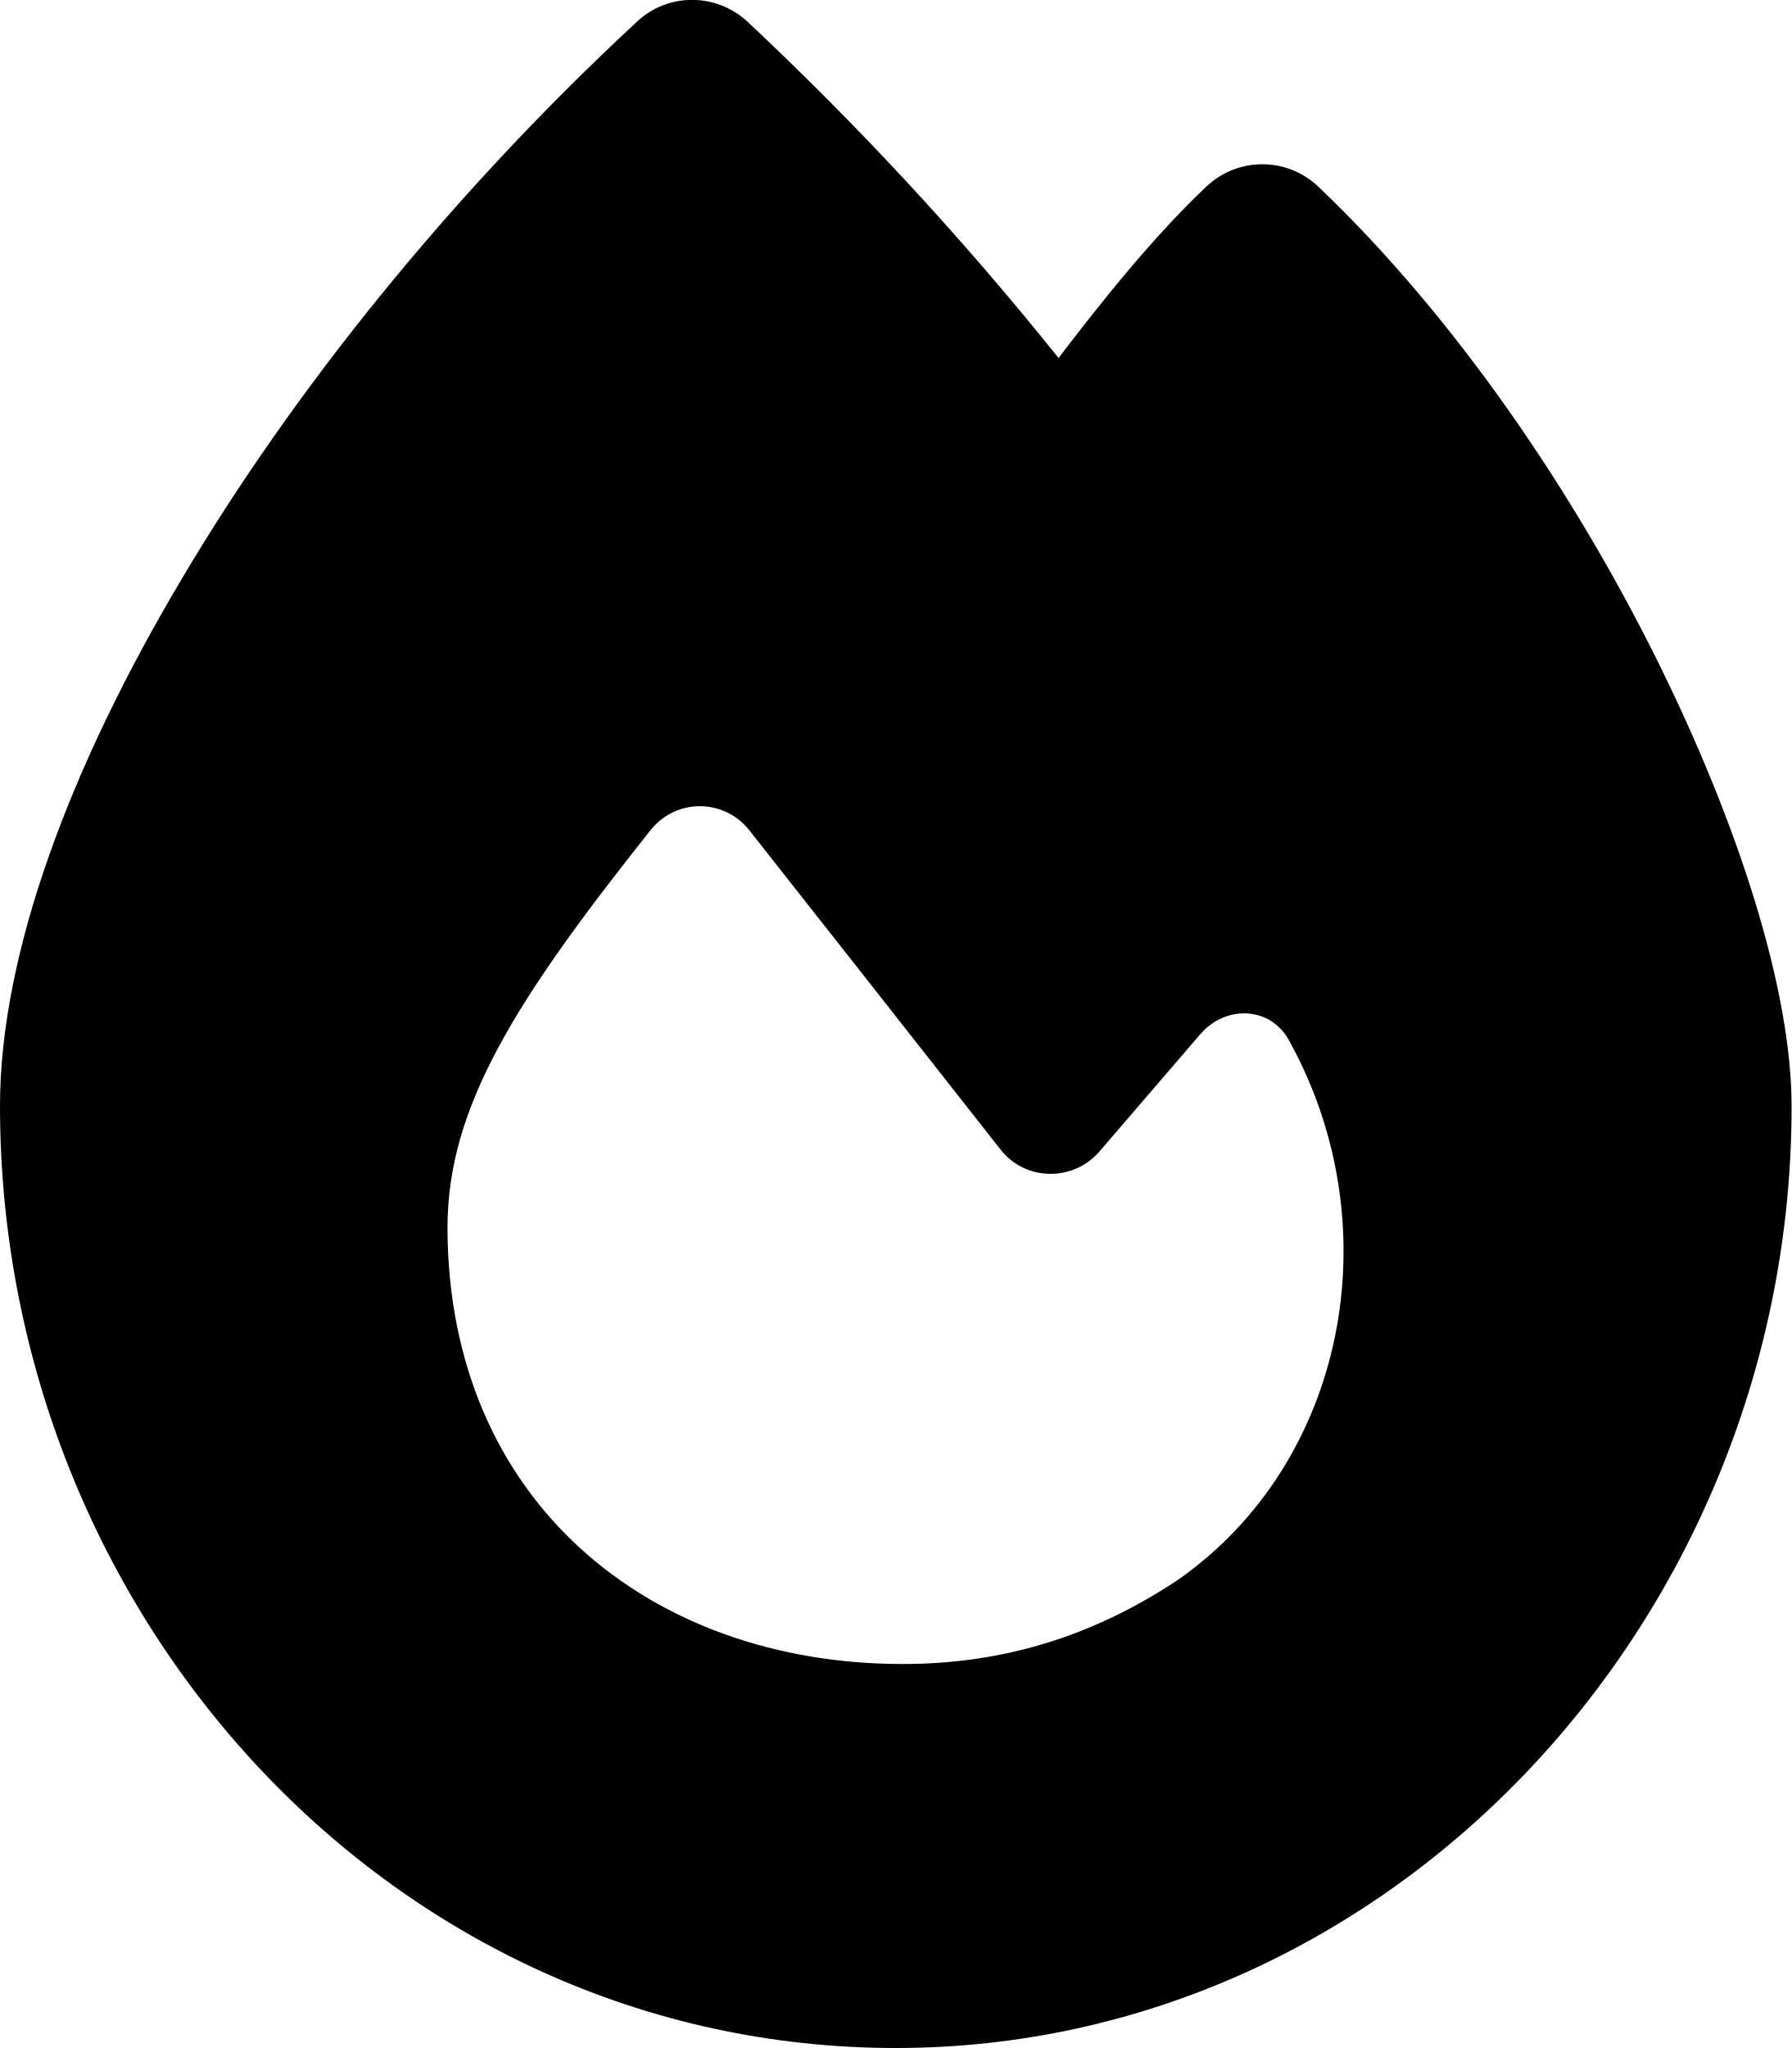
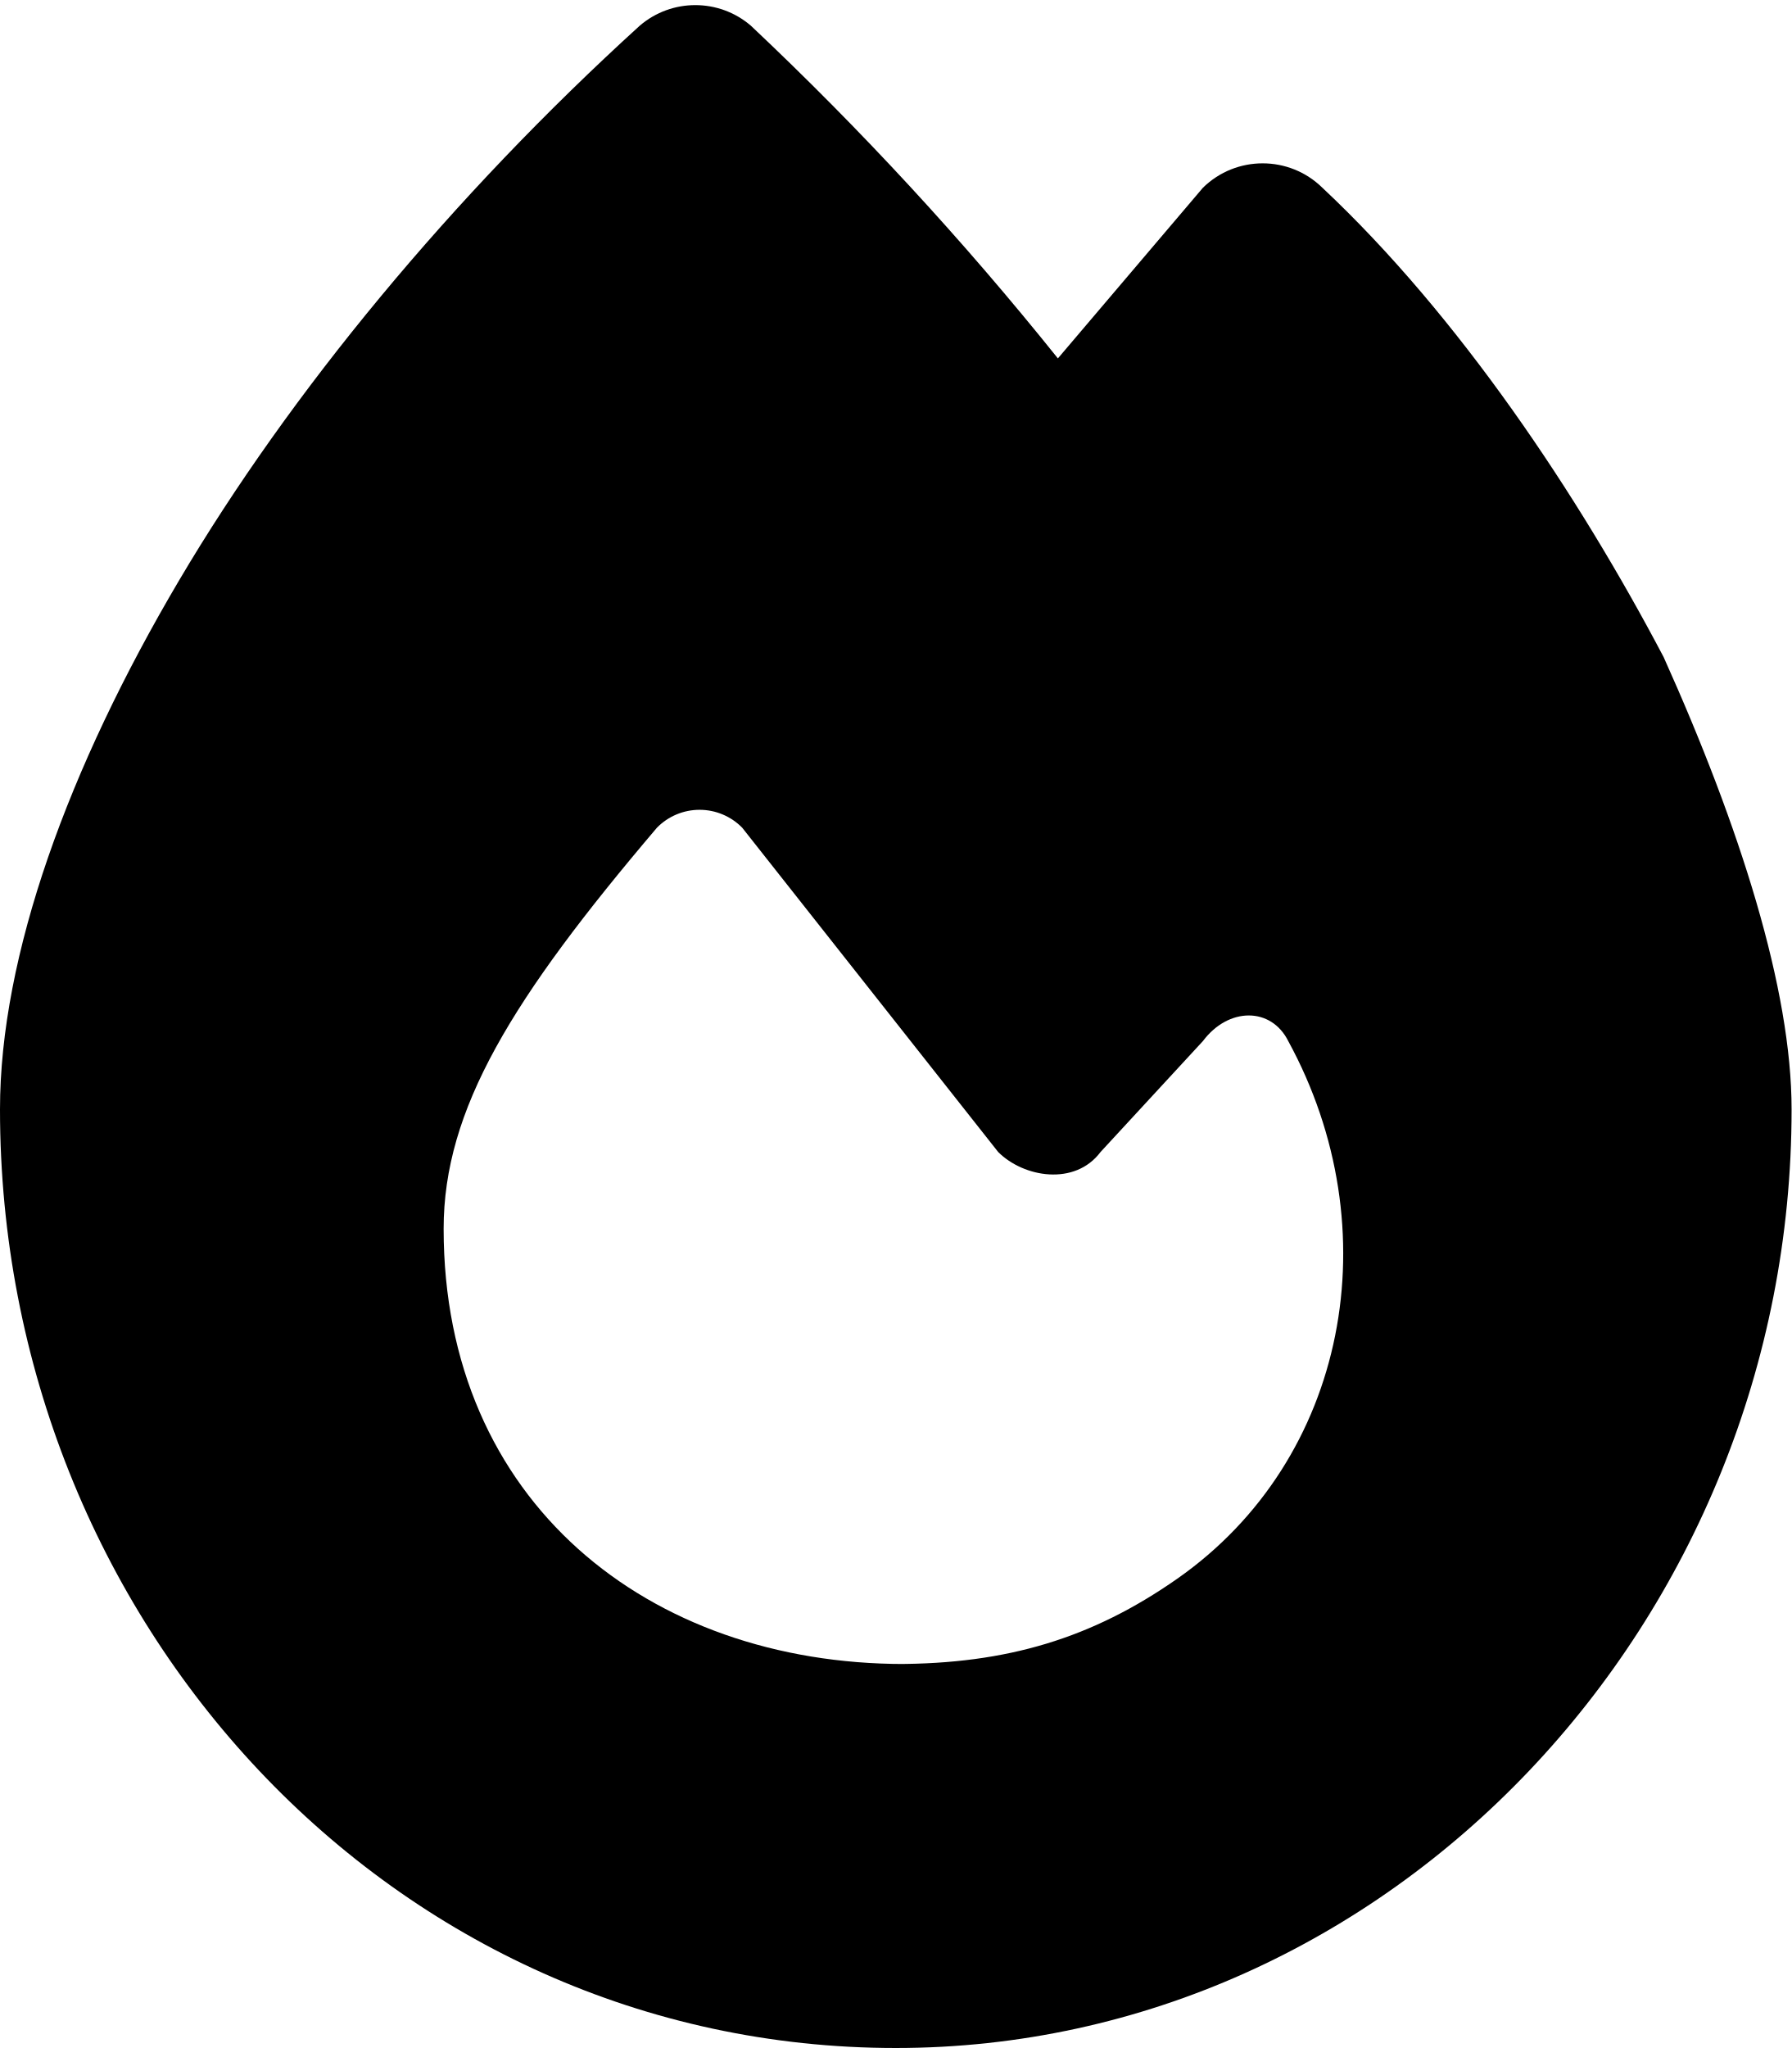
- <svg xmlns="http://www.w3.org/2000/svg" viewBox="0 0 448 512">
-   <path d="M159.3 5.4c7.8-7.3 19.9-7.2 27.7 .1c27.6 25.9 53.5 53.8 77.7 84c11-14.4 23.5-30.1 37-42.9c7.9-7.4 20.1-7.4 28 .1c34.6 33 63.9 76.6 84.5 118c20.3 40.8 33.8 82.5 33.8 111.9C448 404.2 348.2 512 224 512C98.4 512 0 404.1 0 276.5c0-38.4 17.8-85.3 45.4-131.7C73.3 97.7 112.7 48.6 159.3 5.4zM225.7 416c25.3 0 47.7-7 68.8-21c42.1-29.4 53.4-88.2 28.1-134.4c-4.5-9-16-9.6-22.5-2l-25.2 29.3c-6.6 7.6-18.5 7.4-24.7-.5c-16.5-21-46-58.5-62.8-79.8c-6.3-8-18.3-8.1-24.7-.1c-33.8 42.5-50.8 69.3-50.8 99.4C112 375.4 162.6 416 225.7 416z" />
+ <svg xmlns="http://www.w3.org/2000/svg" viewBox="0 0 21 24">
+   <path d="M7.5.3a1 1 0 0 1 1.3 0 38 38 0 0 1 3.6 3.9l1.7-2a1 1 0 0 1 1.4 0c1.6 1.5 3 3.6 4 5.5.9 2 1.5 3.9 1.5 5.3 0 6-4.7 11-10.5 11C4.6 24 0 19 0 13c0-1.8.8-4 2.1-6.2S5.3 2.3 7.5.3Zm3 19.2c1.3 0 2.3-.3 3.3-1 2-1.4 2.5-4.1 1.3-6.3-.2-.4-.7-.4-1 0l-1.2 1.3c-.3.4-.9.3-1.2 0l-3-3.8a.7.7 0 0 0-1 0c-1.7 2-2.5 3.3-2.5 4.7 0 3.2 2.4 5.1 5.4 5.1Zm0 0" />
</svg>
